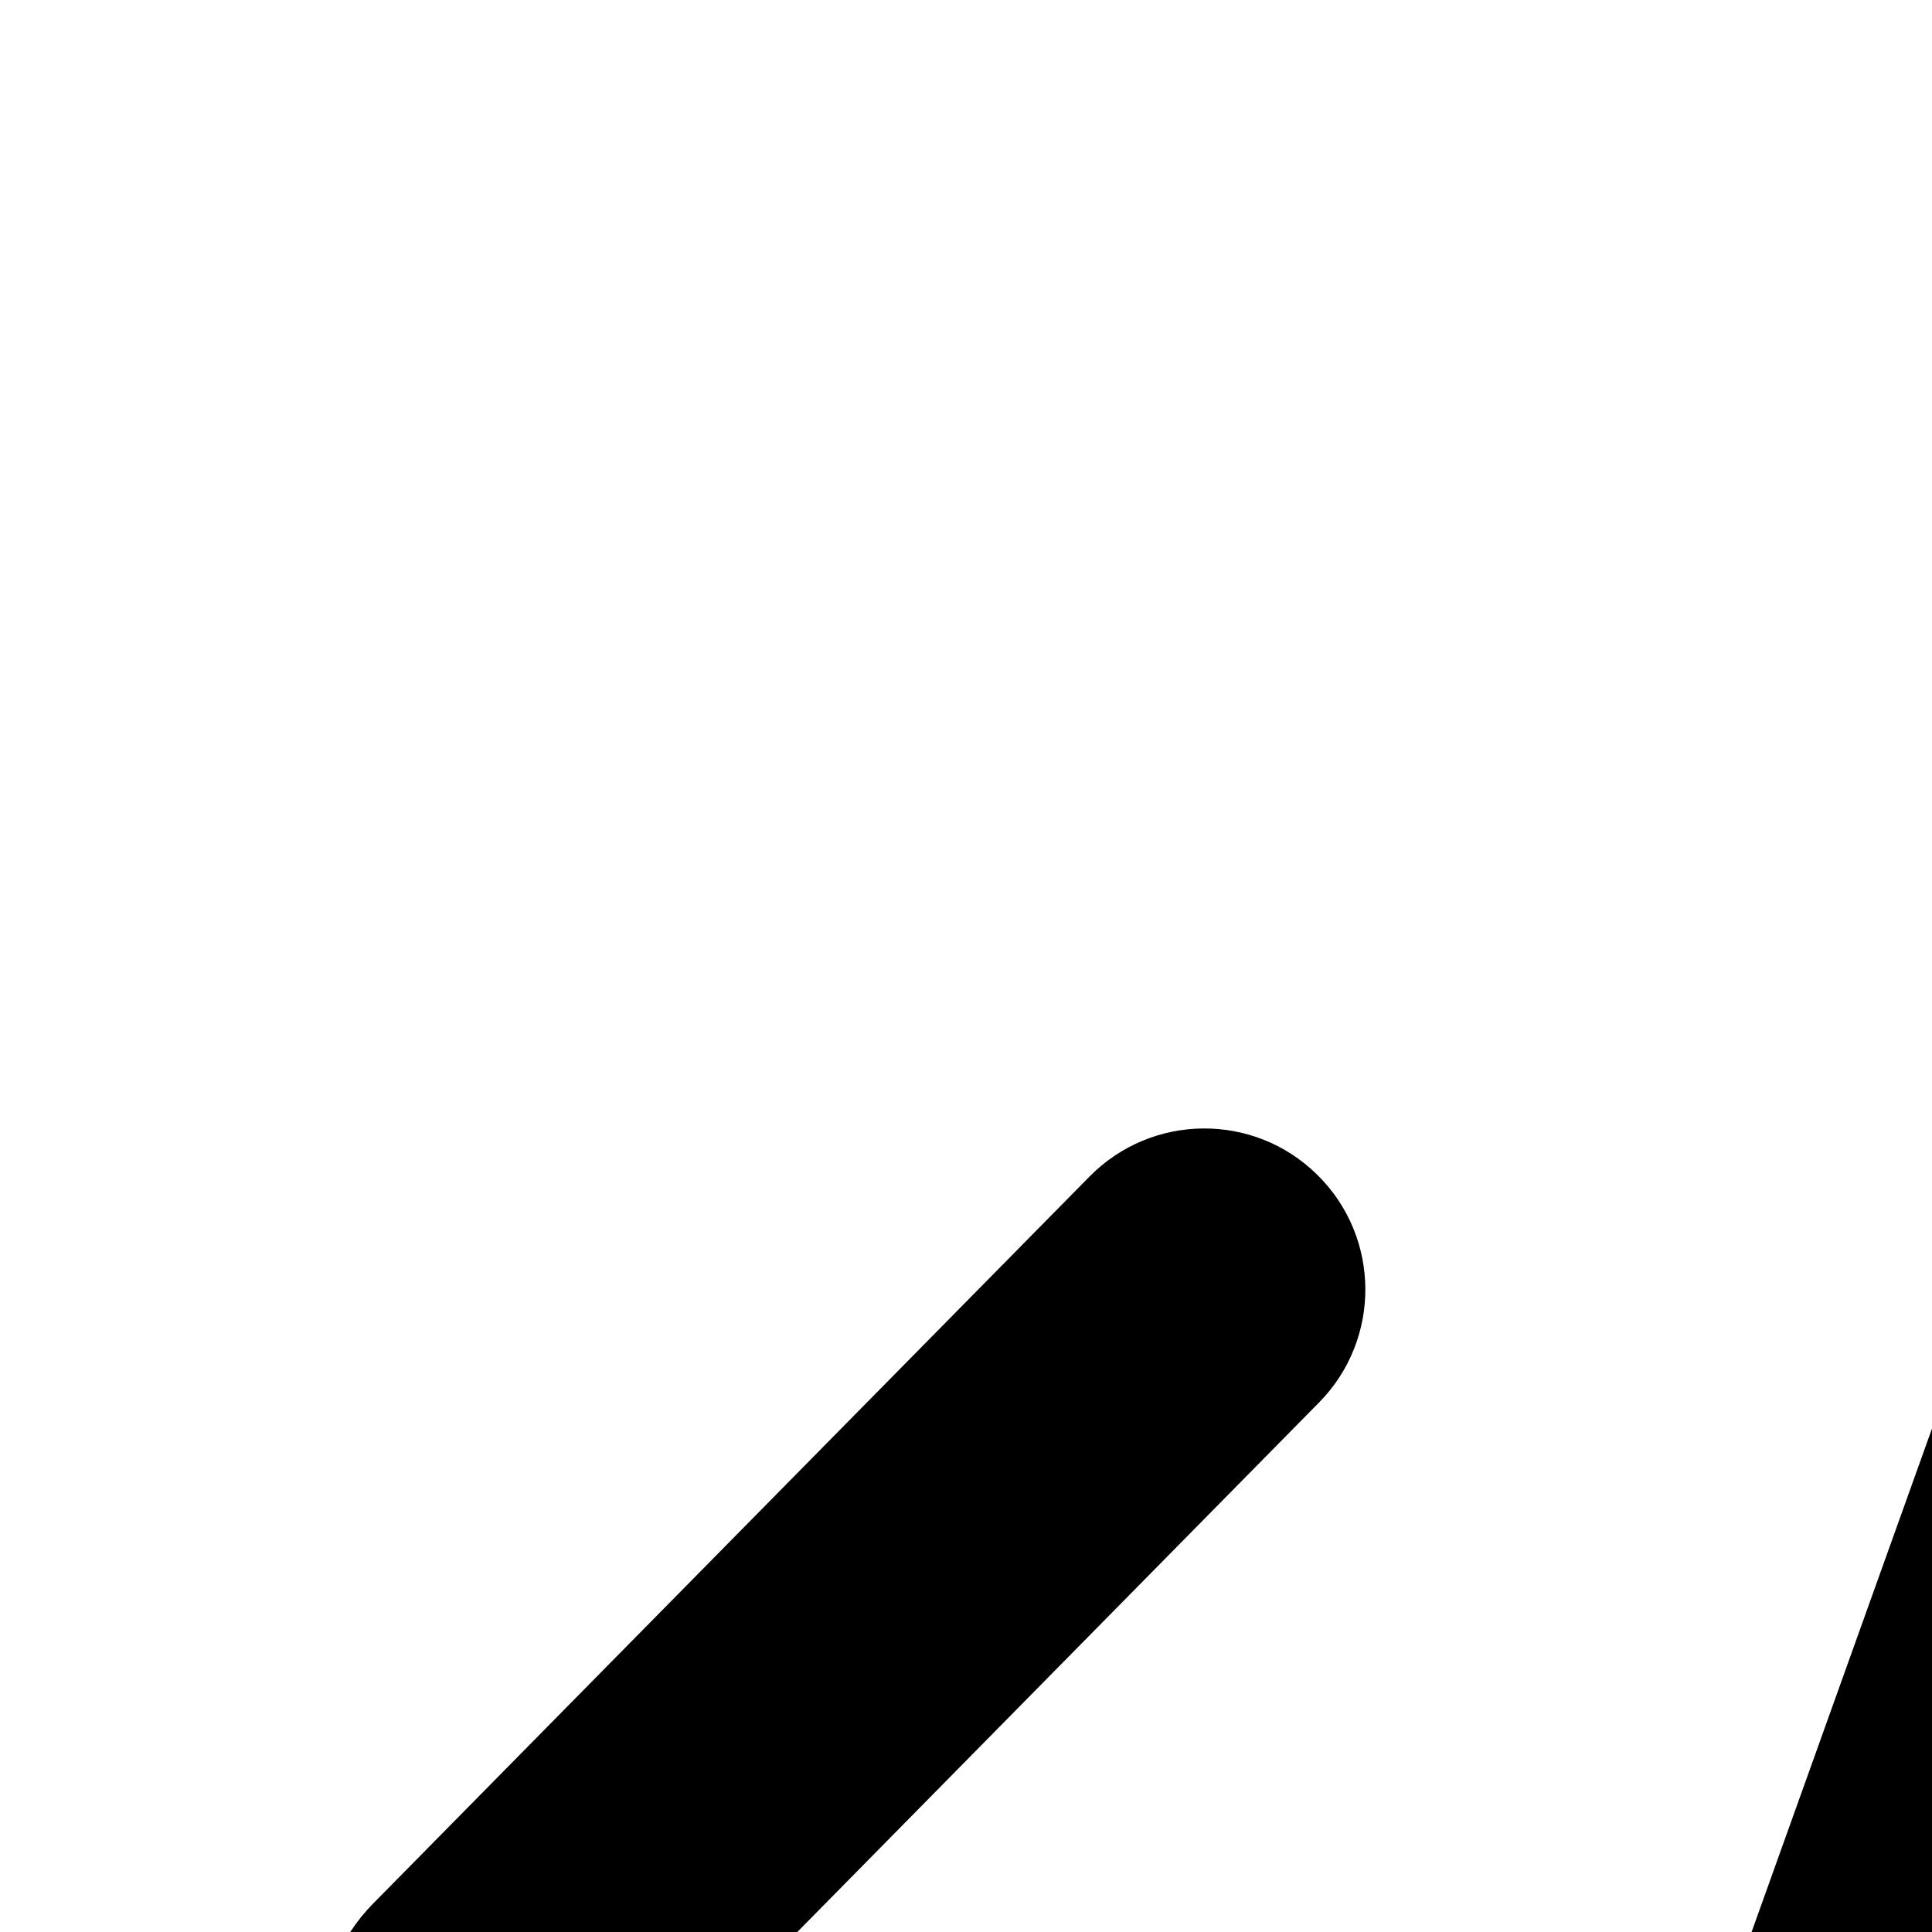
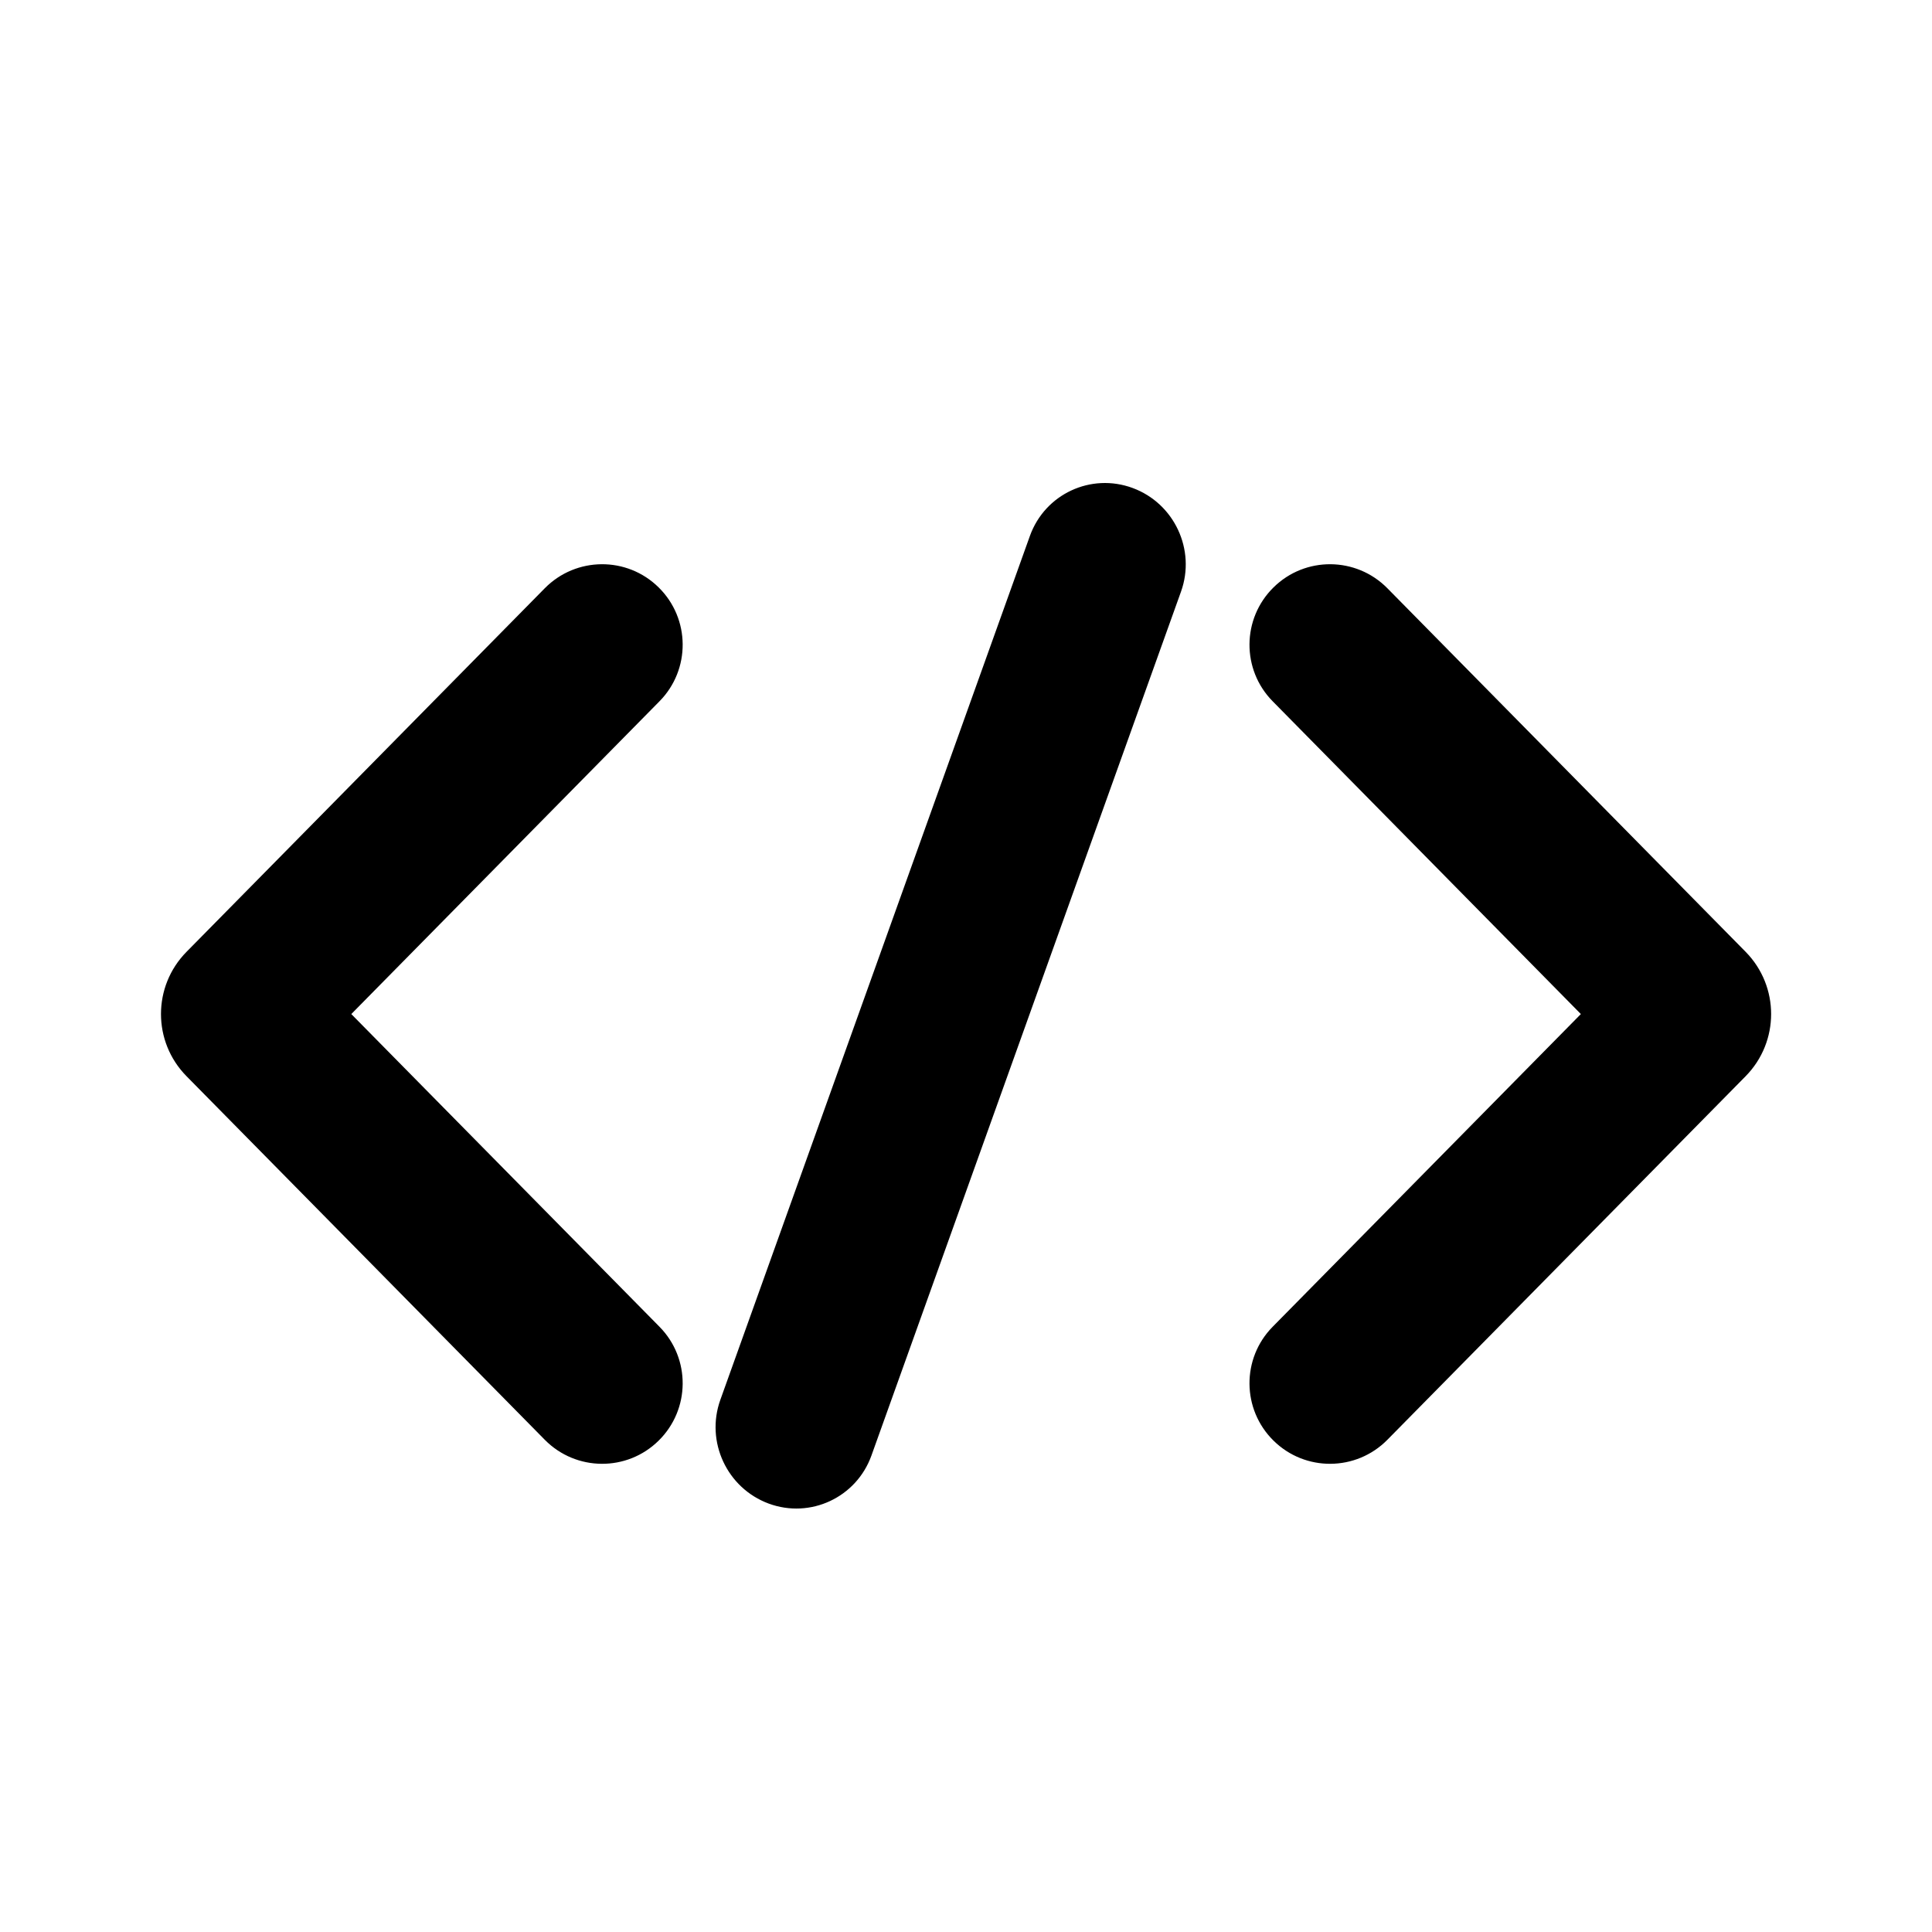
- <svg xmlns="http://www.w3.org/2000/svg" width="12" height="12" viewBox="0 0 12 12">
+ <svg xmlns="http://www.w3.org/2000/svg" width="24" height="24" viewBox="0 0 24 24">
  <path fill-rule="evenodd" clip-rule="evenodd" d="M14.671 7.349C14.857 6.83 14.588 6.253 14.07 6.062C13.552 5.871 12.981 6.137 12.794 6.657L8.948 17.39C8.762 17.91 9.031 18.486 9.549 18.678C10.067 18.869 10.638 18.602 10.825 18.082L14.671 7.349ZM8.182 7.297C8.576 7.685 8.58 8.318 8.193 8.711L4.364 12.597L8.193 16.482C8.58 16.875 8.576 17.508 8.182 17.896C7.789 18.284 7.156 18.279 6.768 17.886L2.317 13.369C1.894 12.94 1.894 12.253 2.317 11.824L6.768 7.307C7.156 6.914 7.789 6.909 8.182 7.297ZM15.82 7.297C15.426 7.685 15.422 8.318 15.809 8.711L19.638 12.597L15.809 16.482C15.422 16.875 15.426 17.508 15.82 17.896C16.213 18.284 16.846 18.279 17.234 17.886L21.685 13.369C22.107 12.94 22.107 12.253 21.685 11.824L17.234 7.307C16.846 6.914 16.213 6.909 15.82 7.297Z" />
</svg>
